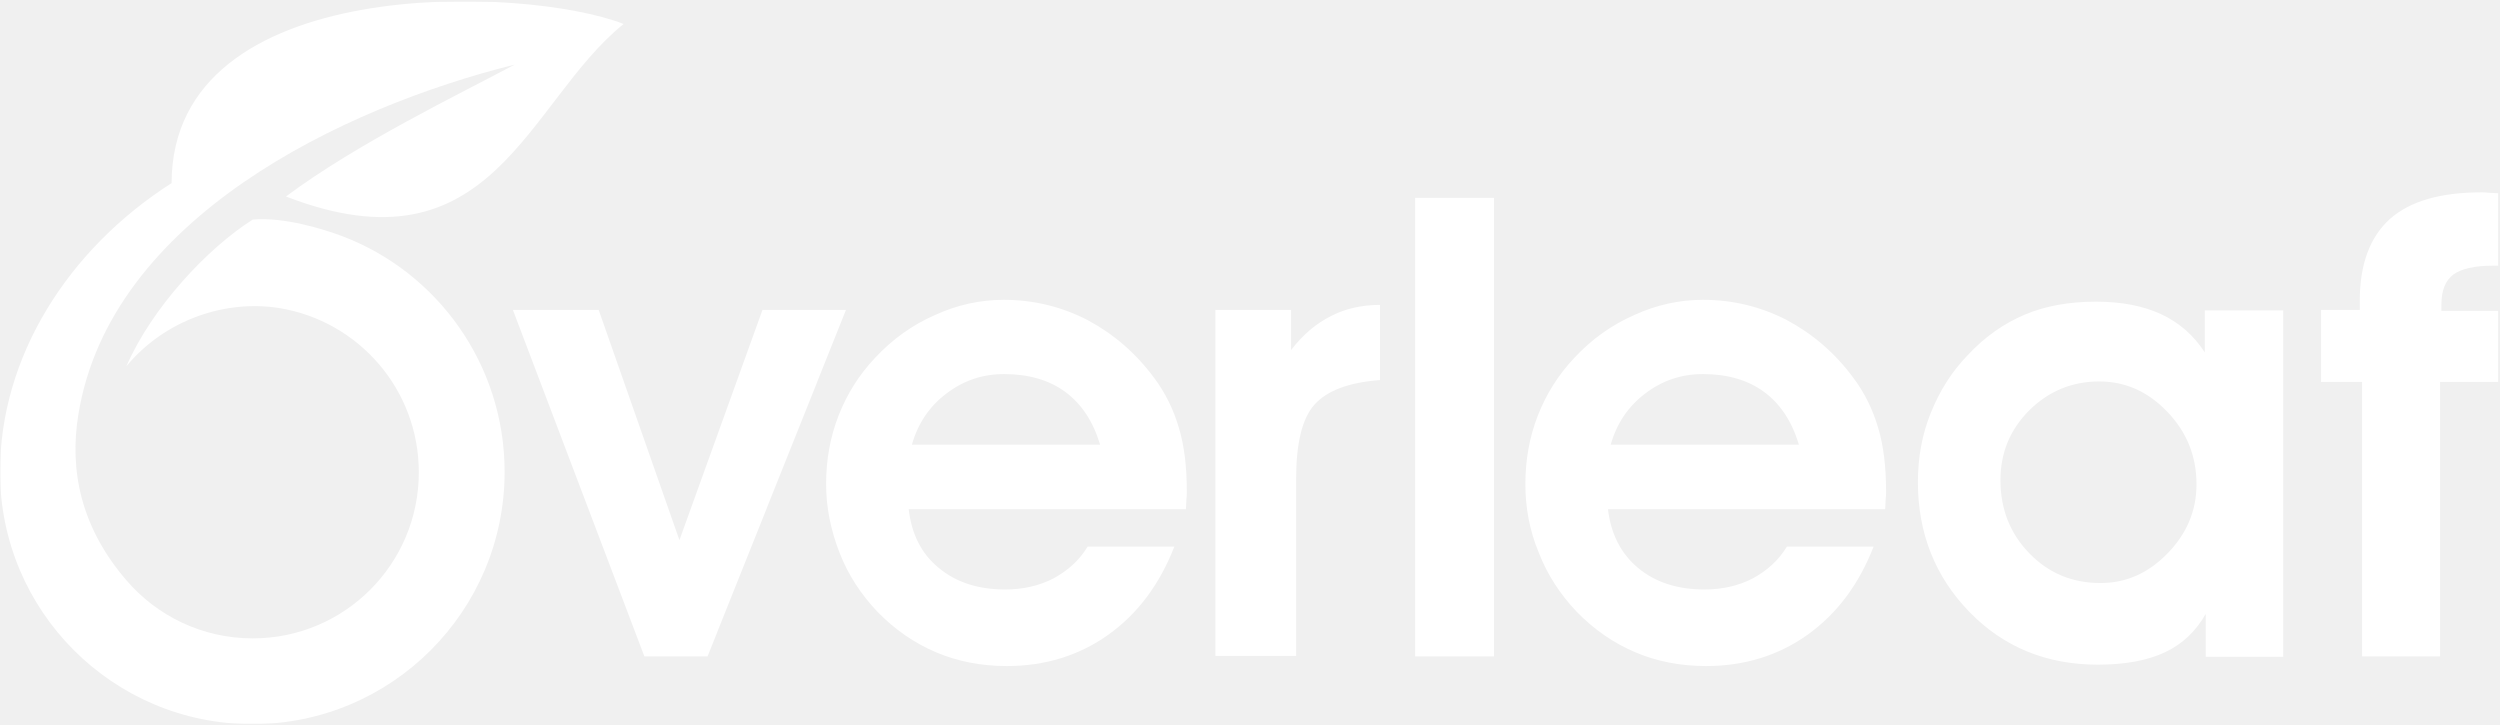
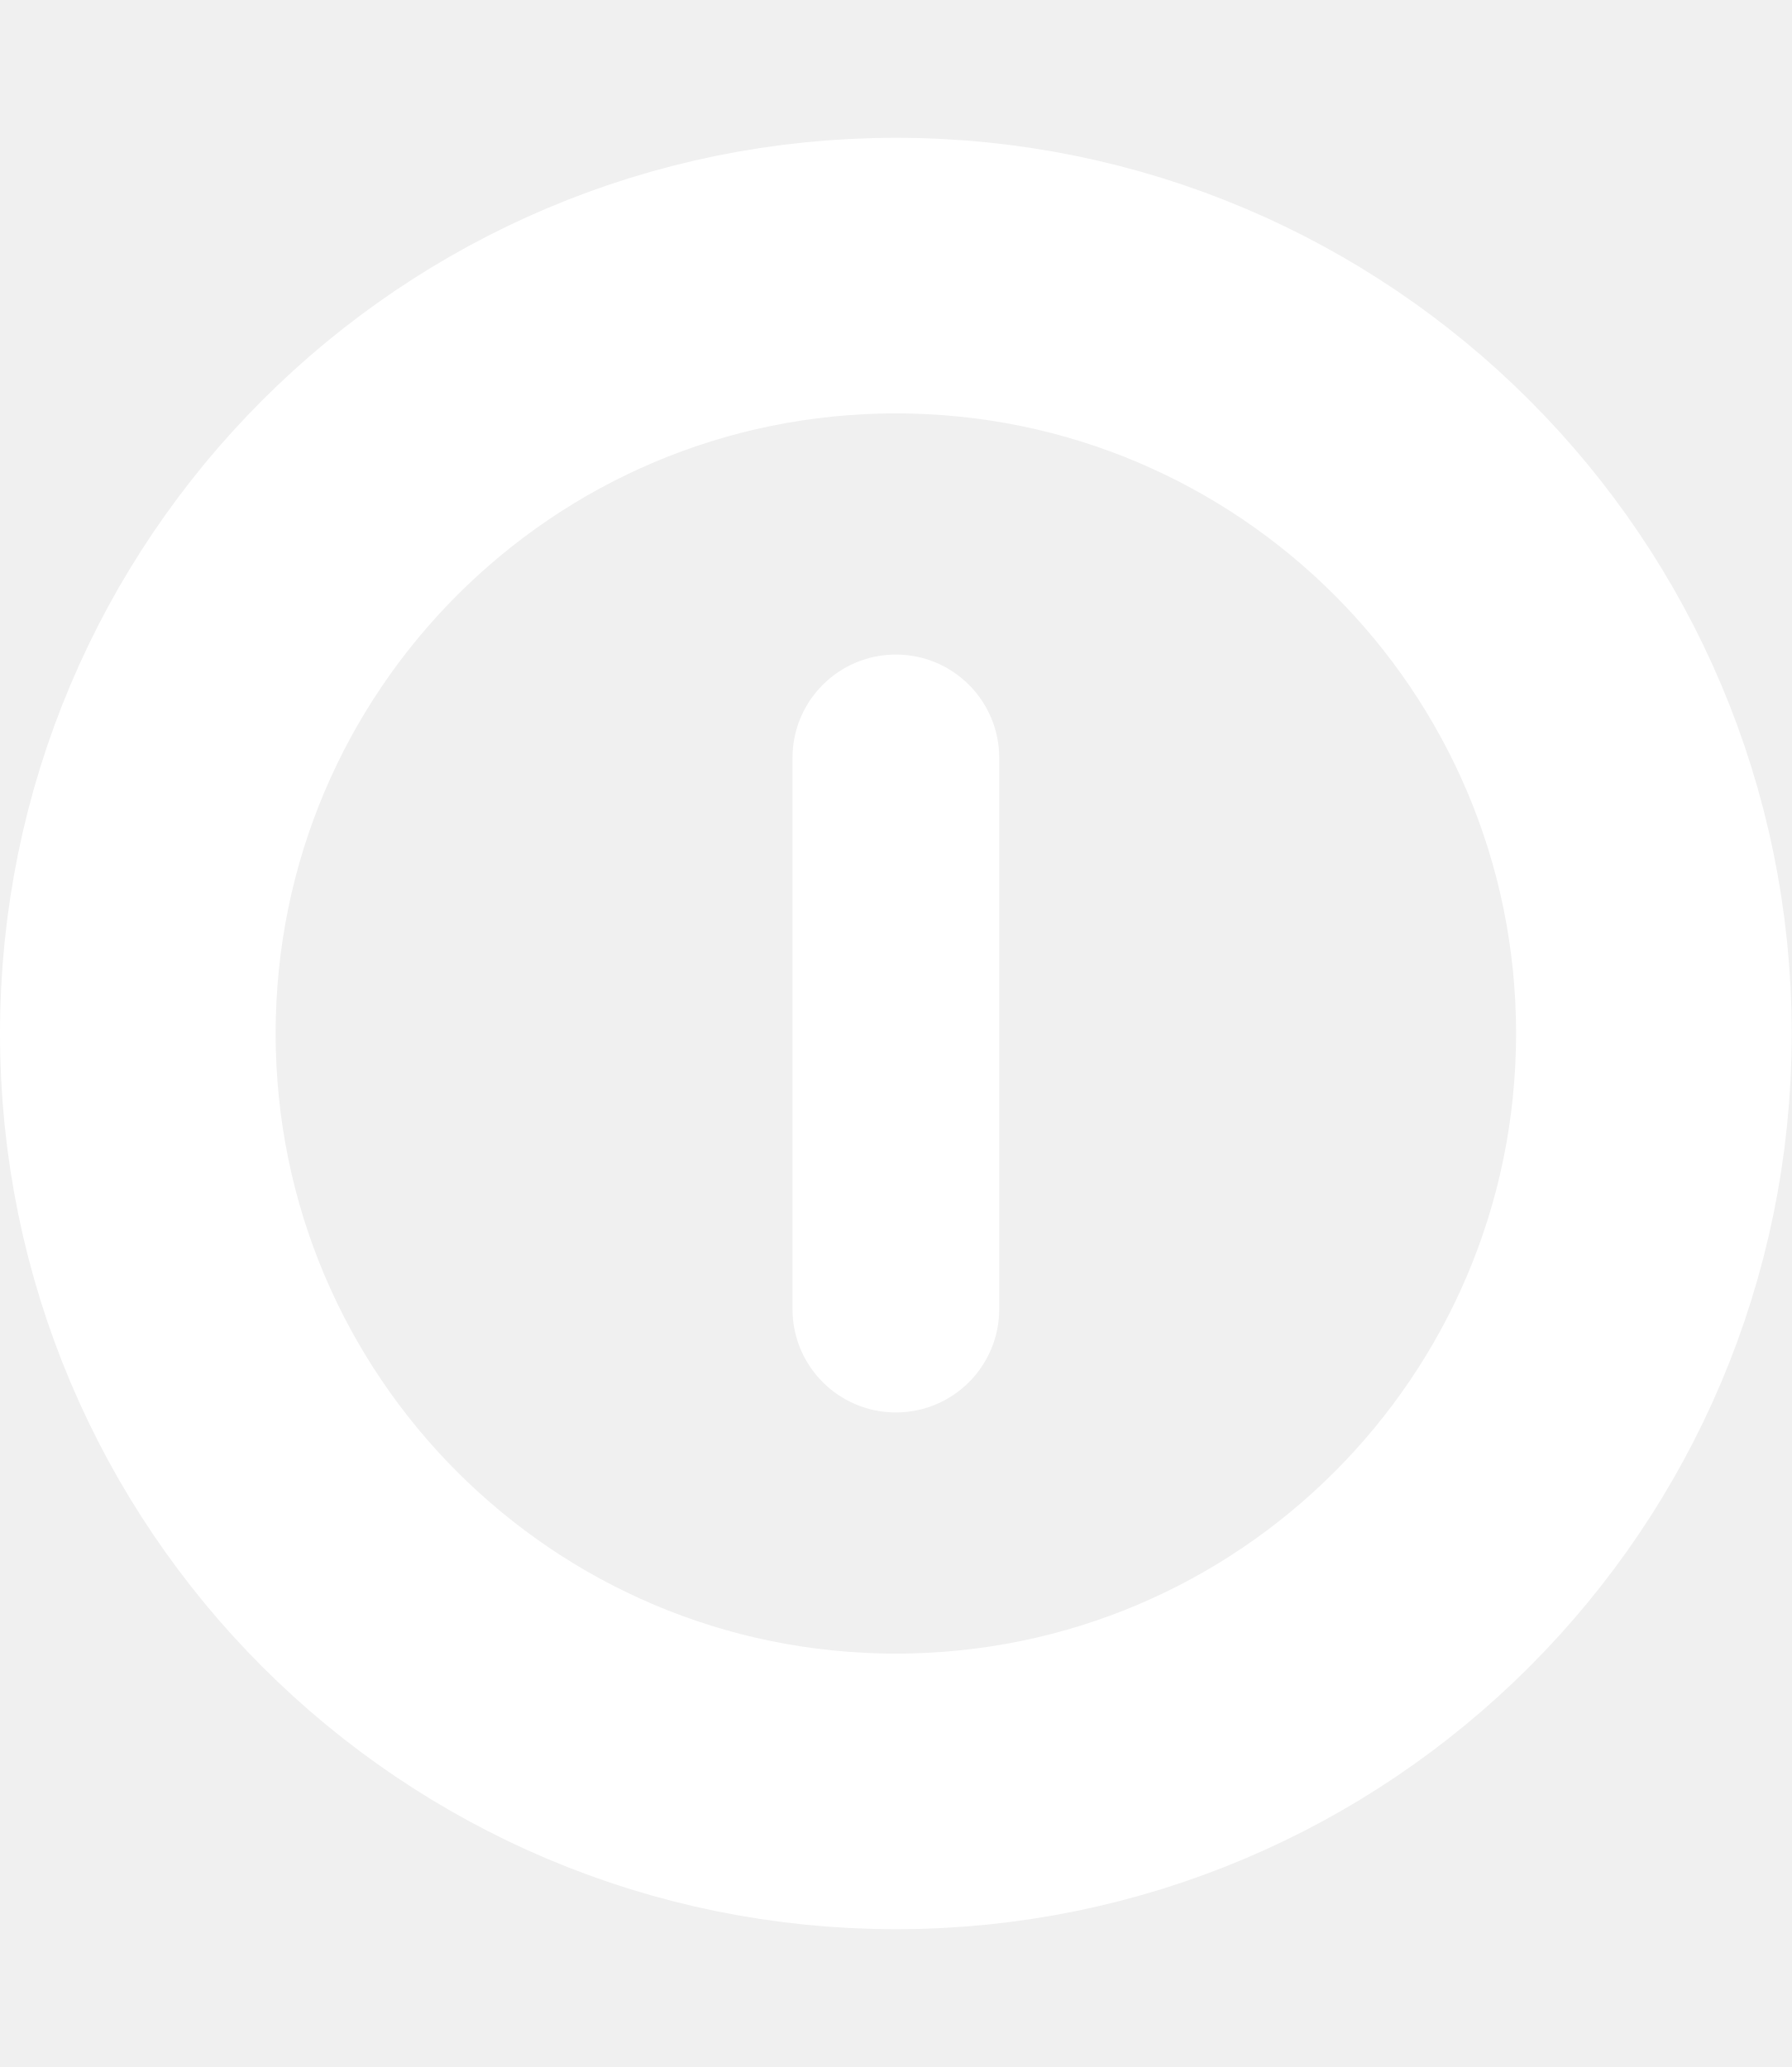
- <svg xmlns="http://www.w3.org/2000/svg" id="Layer_1" viewBox="0 0 542 157" enable-background="new 0 0 542 157">
-   <style>.st0{filter:url(#Adobe_OpacityMaskFilter);} .st1{fill:#FFFFFF;} .st2{mask:url(#mask-2);fill:#FFFFFF;}</style>
-   <g id="Page-1">
-     <g id="Overleaf">
-       <g id="Group-3">
-         <defs>
-           <filter id="Adobe_OpacityMaskFilter" filterUnits="userSpaceOnUse" x="0" y=".3" width="299.2" height="156.7">
-             <feColorMatrix values="1 0 0 0 0 0 1 0 0 0 0 0 1 0 0 0 0 0 1 0" />
-           </filter>
-         </defs>
-         <mask maskUnits="userSpaceOnUse" x="0" y=".3" width="299.2" height="156.7" id="mask-2">
-           <g class="st0">
-             <path id="path-1" class="st1" d="M299.2 156.9H.1V.3h299.1z" />
-           </g>
-         </mask>
-         <path id="Fill-1" class="st2" d="M197 110.3c.6 5.4 2.7 9.7 6.5 12.8 3.7 3.1 8.5 4.7 14.4 4.7 3.9 0 7.4-.8 10.5-2.4 3.1-1.7 5.6-3.9 7.4-6.9h18.8c-3.2 8.2-7.9 14.5-14.3 19.1-6.3 4.5-13.7 6.8-22 6.8-5.6 0-10.7-1-15.4-3-4.7-2-8.9-4.9-12.7-8.8-3.5-3.7-6.3-7.9-8.2-12.8s-2.9-9.8-2.9-14.9c0-5.2.9-10.2 2.7-14.8 1.8-4.6 4.4-8.8 7.9-12.5 3.8-4.1 8.2-7.2 13-9.3 4.8-2.2 9.8-3.3 14.9-3.3 6.5 0 12.6 1.5 18.2 4.4 5.6 3 10.4 7.1 14.4 12.5 2.4 3.2 4.2 6.8 5.4 10.9 1.2 4 1.7 8.6 1.7 13.8 0 .4 0 1-.1 1.9 0 .9-.1 1.5-.1 1.9H197v-.1zm41.5-13.9c-1.5-5-4-8.8-7.5-11.4-3.5-2.6-8-3.9-13.3-3.9-4.7 0-8.8 1.4-12.5 4.2-3.7 2.8-6.2 6.5-7.5 11.1h40.8zm60.7-14c-6.8.5-11.5 2.3-14.2 5.3-2.7 3-4 8.4-4 16.2v38.3h-17.5v-75h16.4v8.7c2.6-3.4 5.5-5.8 8.7-7.4 3.1-1.6 6.7-2.4 10.6-2.4v16.3zm-164-77.2C114-3.1 37.3-6.1 37.2 39.7 14.8 54 0 77.3 0 102.3 0 132.5 24.5 157 54.7 157c30.2 0 54.7-24.5 54.7-54.7 0-23.3-14.6-43.3-35.2-51.1-4-1.5-12.6-4.2-19.4-3.6-9.8 6.2-21.8 19-27.4 31.8 8.4-10.1 21.5-14.5 33.2-12.6 17.1 2.8 30.2 17.6 30.2 35.6 0 19.9-16.1 36-36 36-11 0-20.8-4.9-27.4-12.6-9.9-11.5-12.4-23.9-10.4-36 6.9-42.4 57.2-66.5 94.6-75.8C99.4 20.5 77.4 31.1 62 42.6c44.9 17.4 52.2-20.5 73.2-37.4zm18.2 137.1h-13.7l-28.5-75.1h18.6l17.5 49.9 18-49.9h18.1l-30 75.1z" />
-       </g>
-       <path id="Fill-4" class="st1" d="M348.6 110.3c.6 5.4 2.8 9.7 6.5 12.8 3.7 3.1 8.5 4.7 14.4 4.7 3.9 0 7.4-.8 10.5-2.4 3.1-1.7 5.6-3.9 7.4-6.9h18.8c-3.2 8.2-7.9 14.5-14.3 19.1-6.3 4.5-13.7 6.8-22 6.8-5.6 0-10.7-1-15.4-3-4.7-2-8.9-4.9-12.7-8.8-3.5-3.7-6.3-7.9-8.2-12.8-2-4.8-2.9-9.8-2.9-14.9 0-5.2.9-10.2 2.7-14.8 1.8-4.6 4.4-8.8 7.9-12.5 3.8-4.1 8.2-7.2 13-9.3 4.8-2.2 9.8-3.3 14.9-3.3 6.5 0 12.6 1.5 18.2 4.4 5.6 3 10.4 7.1 14.4 12.5 2.4 3.2 4.2 6.8 5.4 10.9 1.2 4 1.7 8.6 1.7 13.8 0 .4 0 1-.1 1.9 0 .9-.1 1.5-.1 1.9h-60.1v-.1zM390 96.4c-1.5-5-4-8.8-7.5-11.4-3.5-2.6-8-3.9-13.3-3.9-4.7 0-8.8 1.4-12.5 4.2-3.7 2.8-6.2 6.5-7.5 11.1H390zm88.2 45.9v-9.2c-2.1 3.7-5 6.5-8.8 8.3-3.8 1.8-8.7 2.7-14.6 2.7-11.1 0-20.4-3.8-27.8-11.4-7.4-7.6-11.2-17-11.2-28.2 0-5.3.9-10.3 2.8-15 1.9-4.7 4.5-8.9 8-12.5 3.7-4 7.9-6.9 12.4-8.8s9.7-2.8 15.4-2.8c5.5 0 10.2.9 14.1 2.7 3.9 1.8 7.1 4.6 9.5 8.3v-9.1h17v75.1h-16.8v-.1zm-44.5-38.2c0 6.3 2.1 11.6 6.3 15.9 4.2 4.3 9.3 6.4 15.4 6.4 5.5 0 10.3-2.1 14.5-6.4 4.2-4.3 6.3-9.3 6.3-15 0-6.1-2.1-11.3-6.3-15.7-4.2-4.4-9.1-6.6-14.8-6.6-5.9 0-10.9 2.1-15.1 6.2-4.2 4.2-6.3 9.2-6.3 15.2zm107.9-36.9v15.6H529v59.5h-16.9V82.8h-8.9V67.2h8.4v-2c0-7.9 2.2-13.8 6.5-17.7 4.4-3.9 11-5.8 19.9-5.8.3 0 .9 0 1.7.1.8 0 1.4.1 1.9.1v15.7h-1.2c-4 0-6.8.7-8.5 1.9-1.7 1.3-2.6 3.4-2.6 6.5v1.4h12.3v-.2zm-234.8 75.1h17.1V42.9h-17.1v99.4z" />
-     </g>
-   </g>
+ <svg xmlns="http://www.w3.org/2000/svg" width="104" height="120" viewBox="0 0 104 120" fill="none">
+   <circle cx="52" cy="60" r="44" stroke="#FFFFFF" stroke-width="16" fill="none" />
+   <rect x="46" y="38" width="12" height="44" rx="6" fill="#FFFFFF" />
</svg>
